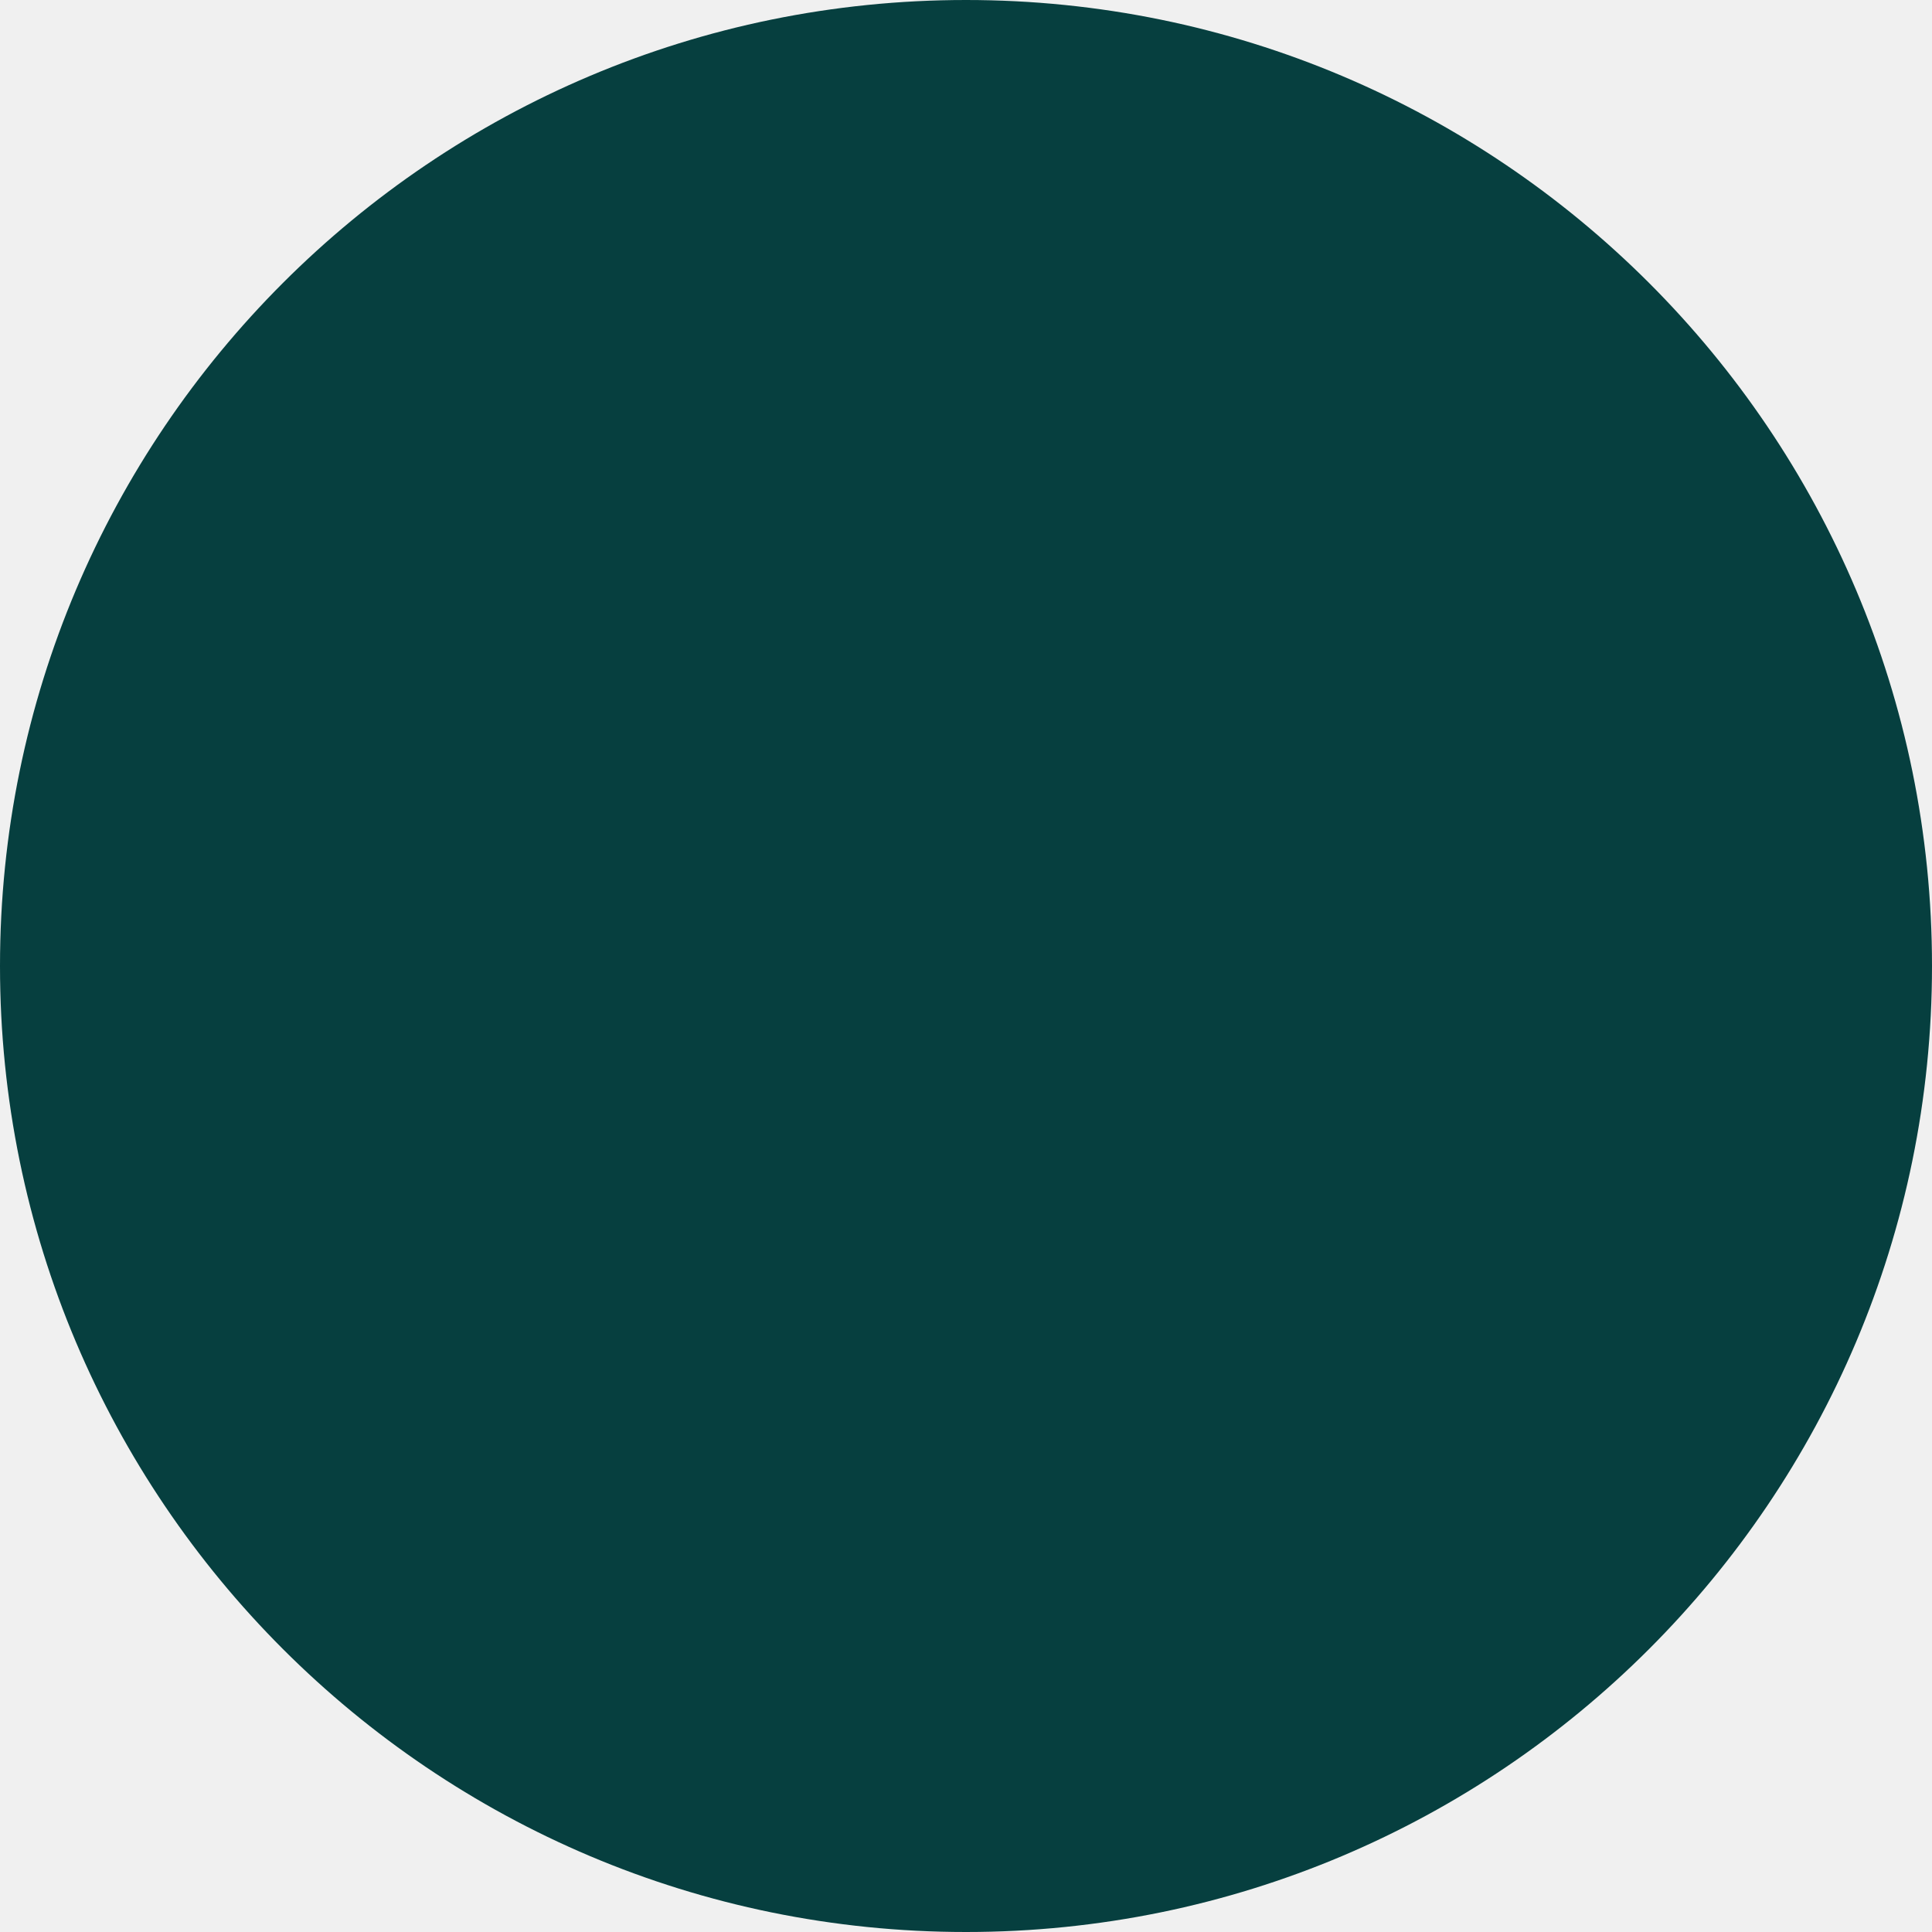
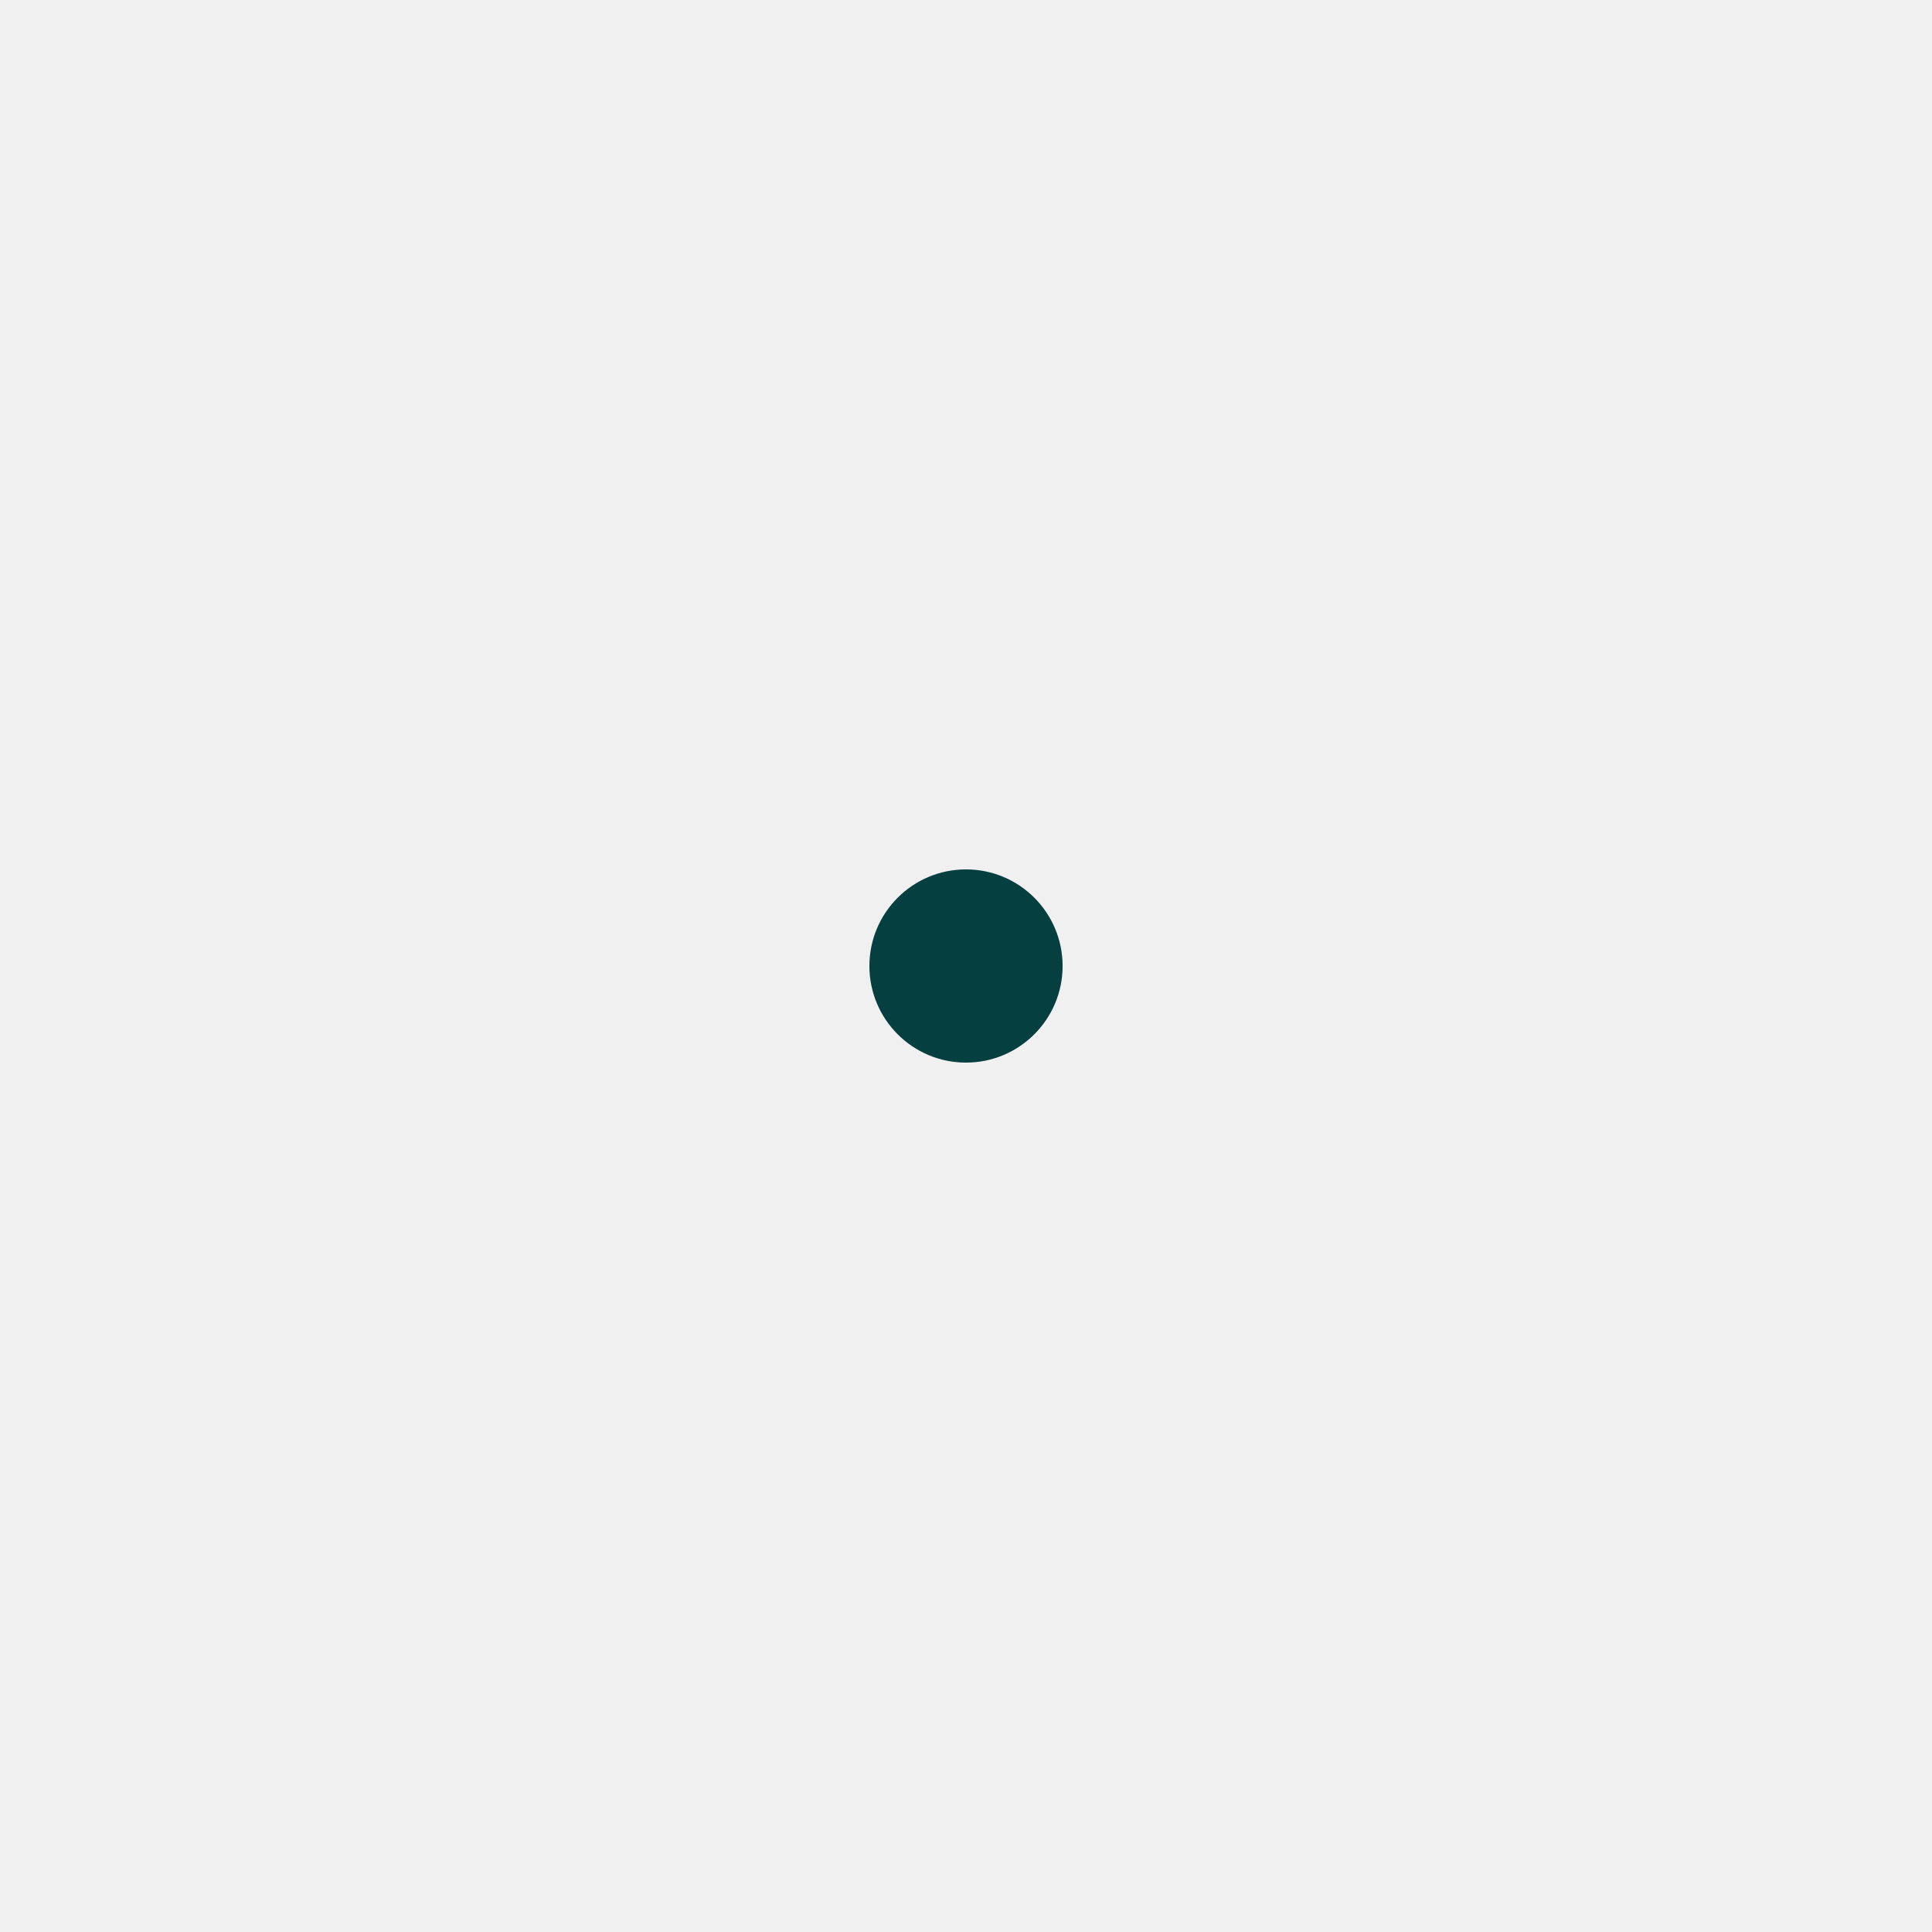
- <svg xmlns="http://www.w3.org/2000/svg" width="16" height="16" viewBox="0 0 16 16" fill="none">
-   <g clip-path="url(#clip0_34_7)">
-     <rect width="16" height="16" rx="8" fill="#063F3F" />
-   </g>
-   <defs>
-     <clipPath id="clip0_34_7">
-       <rect width="16" height="16" rx="8" fill="white" />
-     </clipPath>
-   </defs>
+ <svg xmlns="http://www.w3.org/2000/svg" width="160" height="160" viewBox="0 0 160 160">
+   <svg x="72" y="72" width="16" height="16" viewBox="0 0 16 16">
+     <g clip-path="url(#clip0_34_7)">
+       <rect width="16" height="16" rx="8" fill="#063F3F" />
+     </g>
+     <defs>
+       <clipPath id="clip0_34_7">
+         <rect width="16" height="16" rx="8" fill="white" />
+       </clipPath>
+     </defs>
+   </svg>
</svg>
